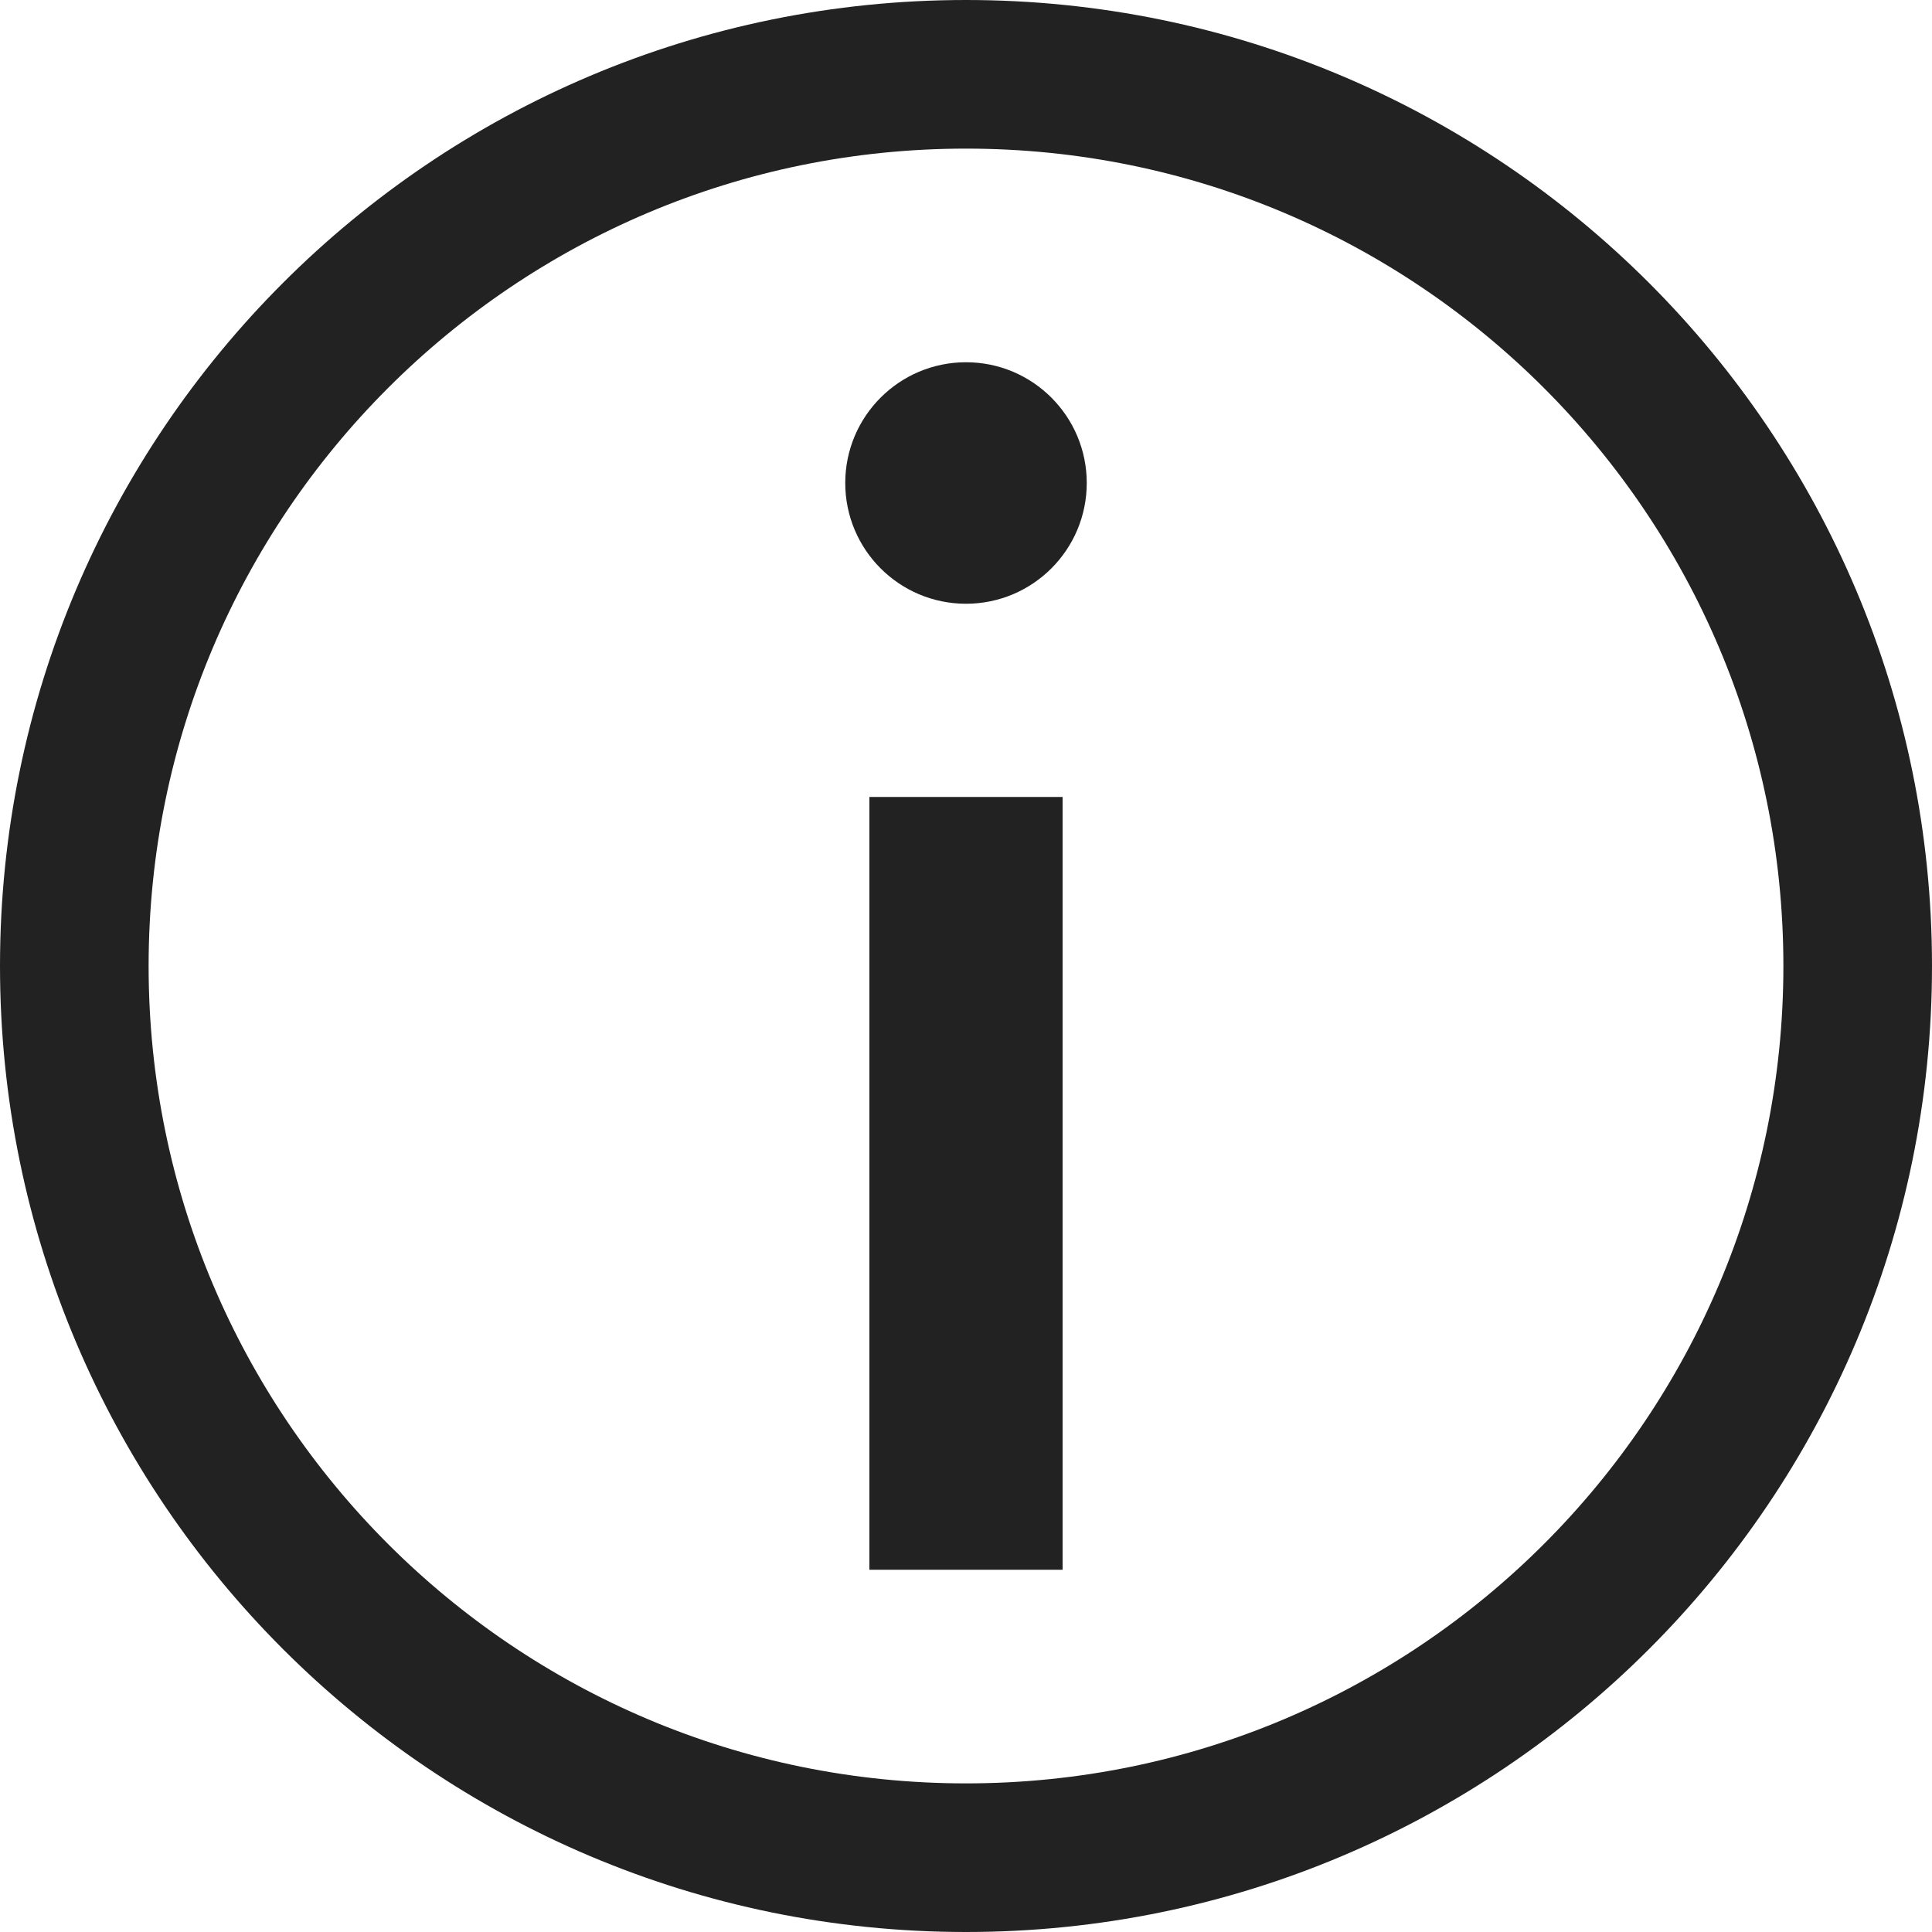
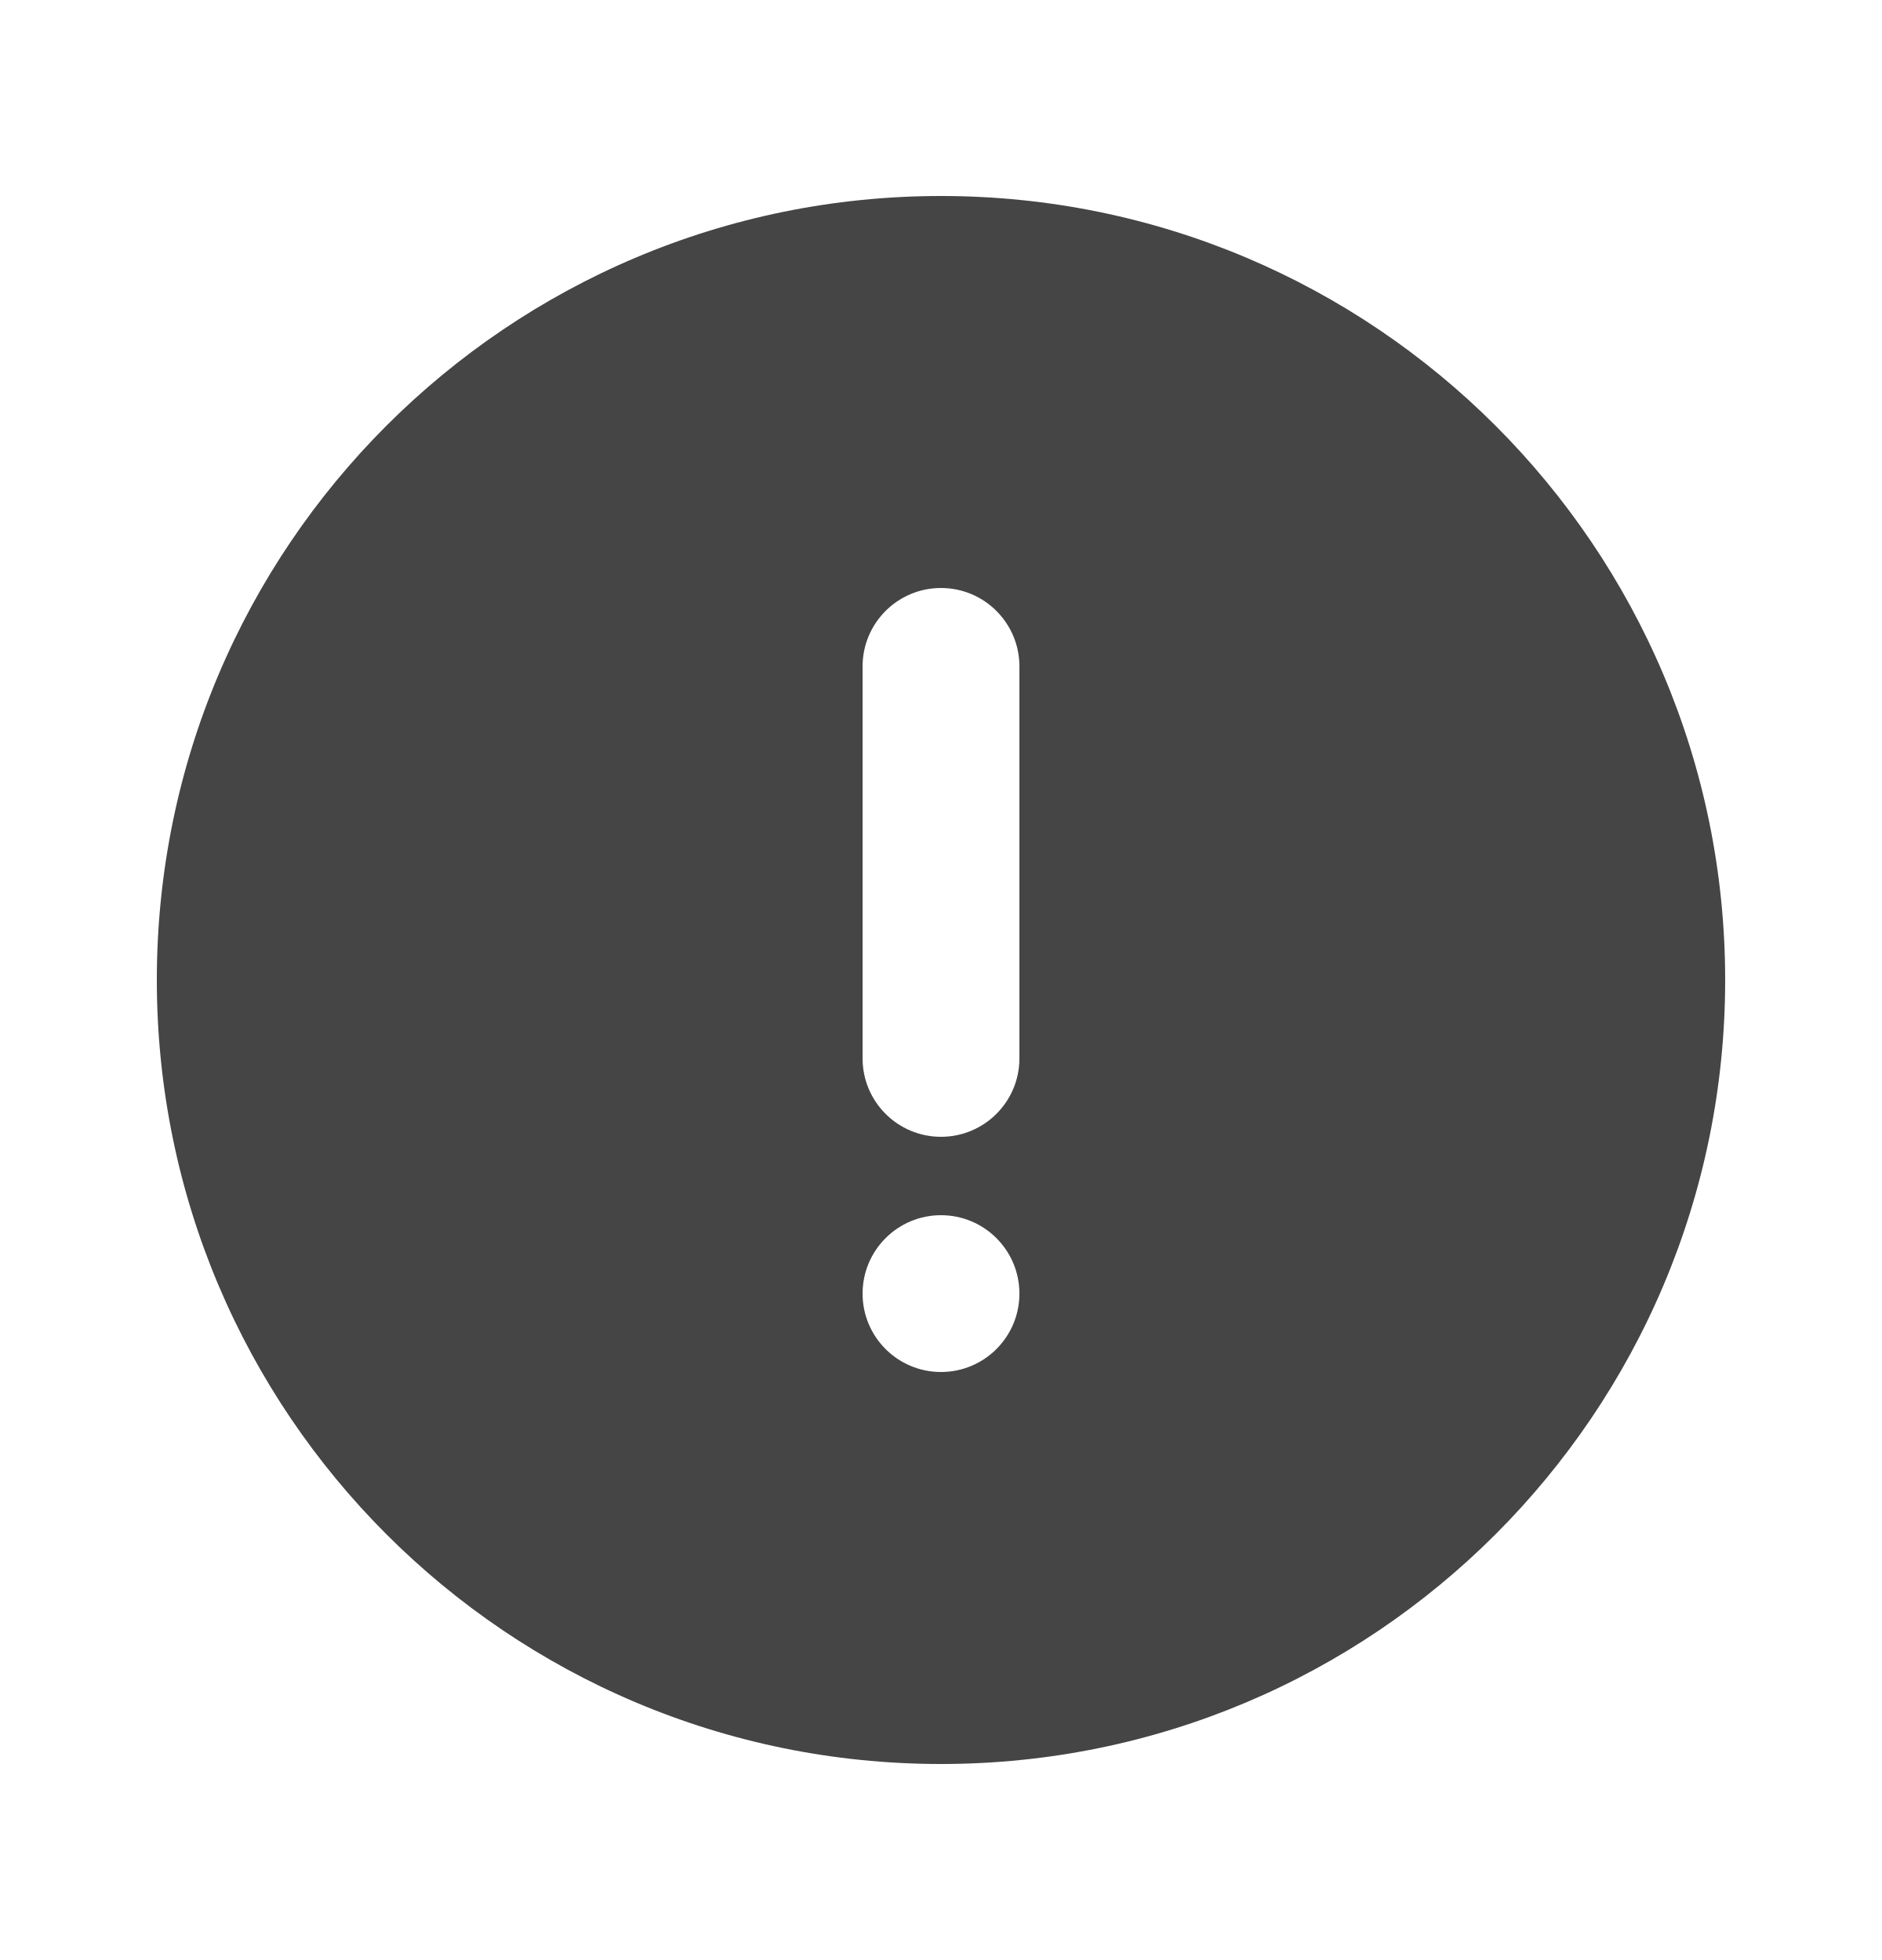
- <svg xmlns="http://www.w3.org/2000/svg" width="26" height="26">
-   <path fill="none" stroke="#222" stroke-width="2" d="M13 1A12 12 0 1 1 1 13 12 12 0 0 1 13 1Z" />
-   <path fill="#222" d="M13 8.125A1.625 1.625 0 1 0 11.375 6.5 1.625 1.625 0 0 0 13 8.125ZM14.3 10.725h-2.6v10.4h2.6Z" />
+ <svg xmlns="http://www.w3.org/2000/svg" width="24" height="25" fill="none">
+   <path fill="#454545" d="M12 22.5c-5.523 0-10-4.477-10-10s4.477-10 10-10 10 4.478 10 10-4.477 10-10 10Zm0-15a1 1 0 0 0-1 1v5a1 1 0 0 0 2 0v-5a1 1 0 0 0-1-1Zm0 10a1 1 0 1 0 0-2 1 1 0 0 0 0 2Z" />
</svg>
